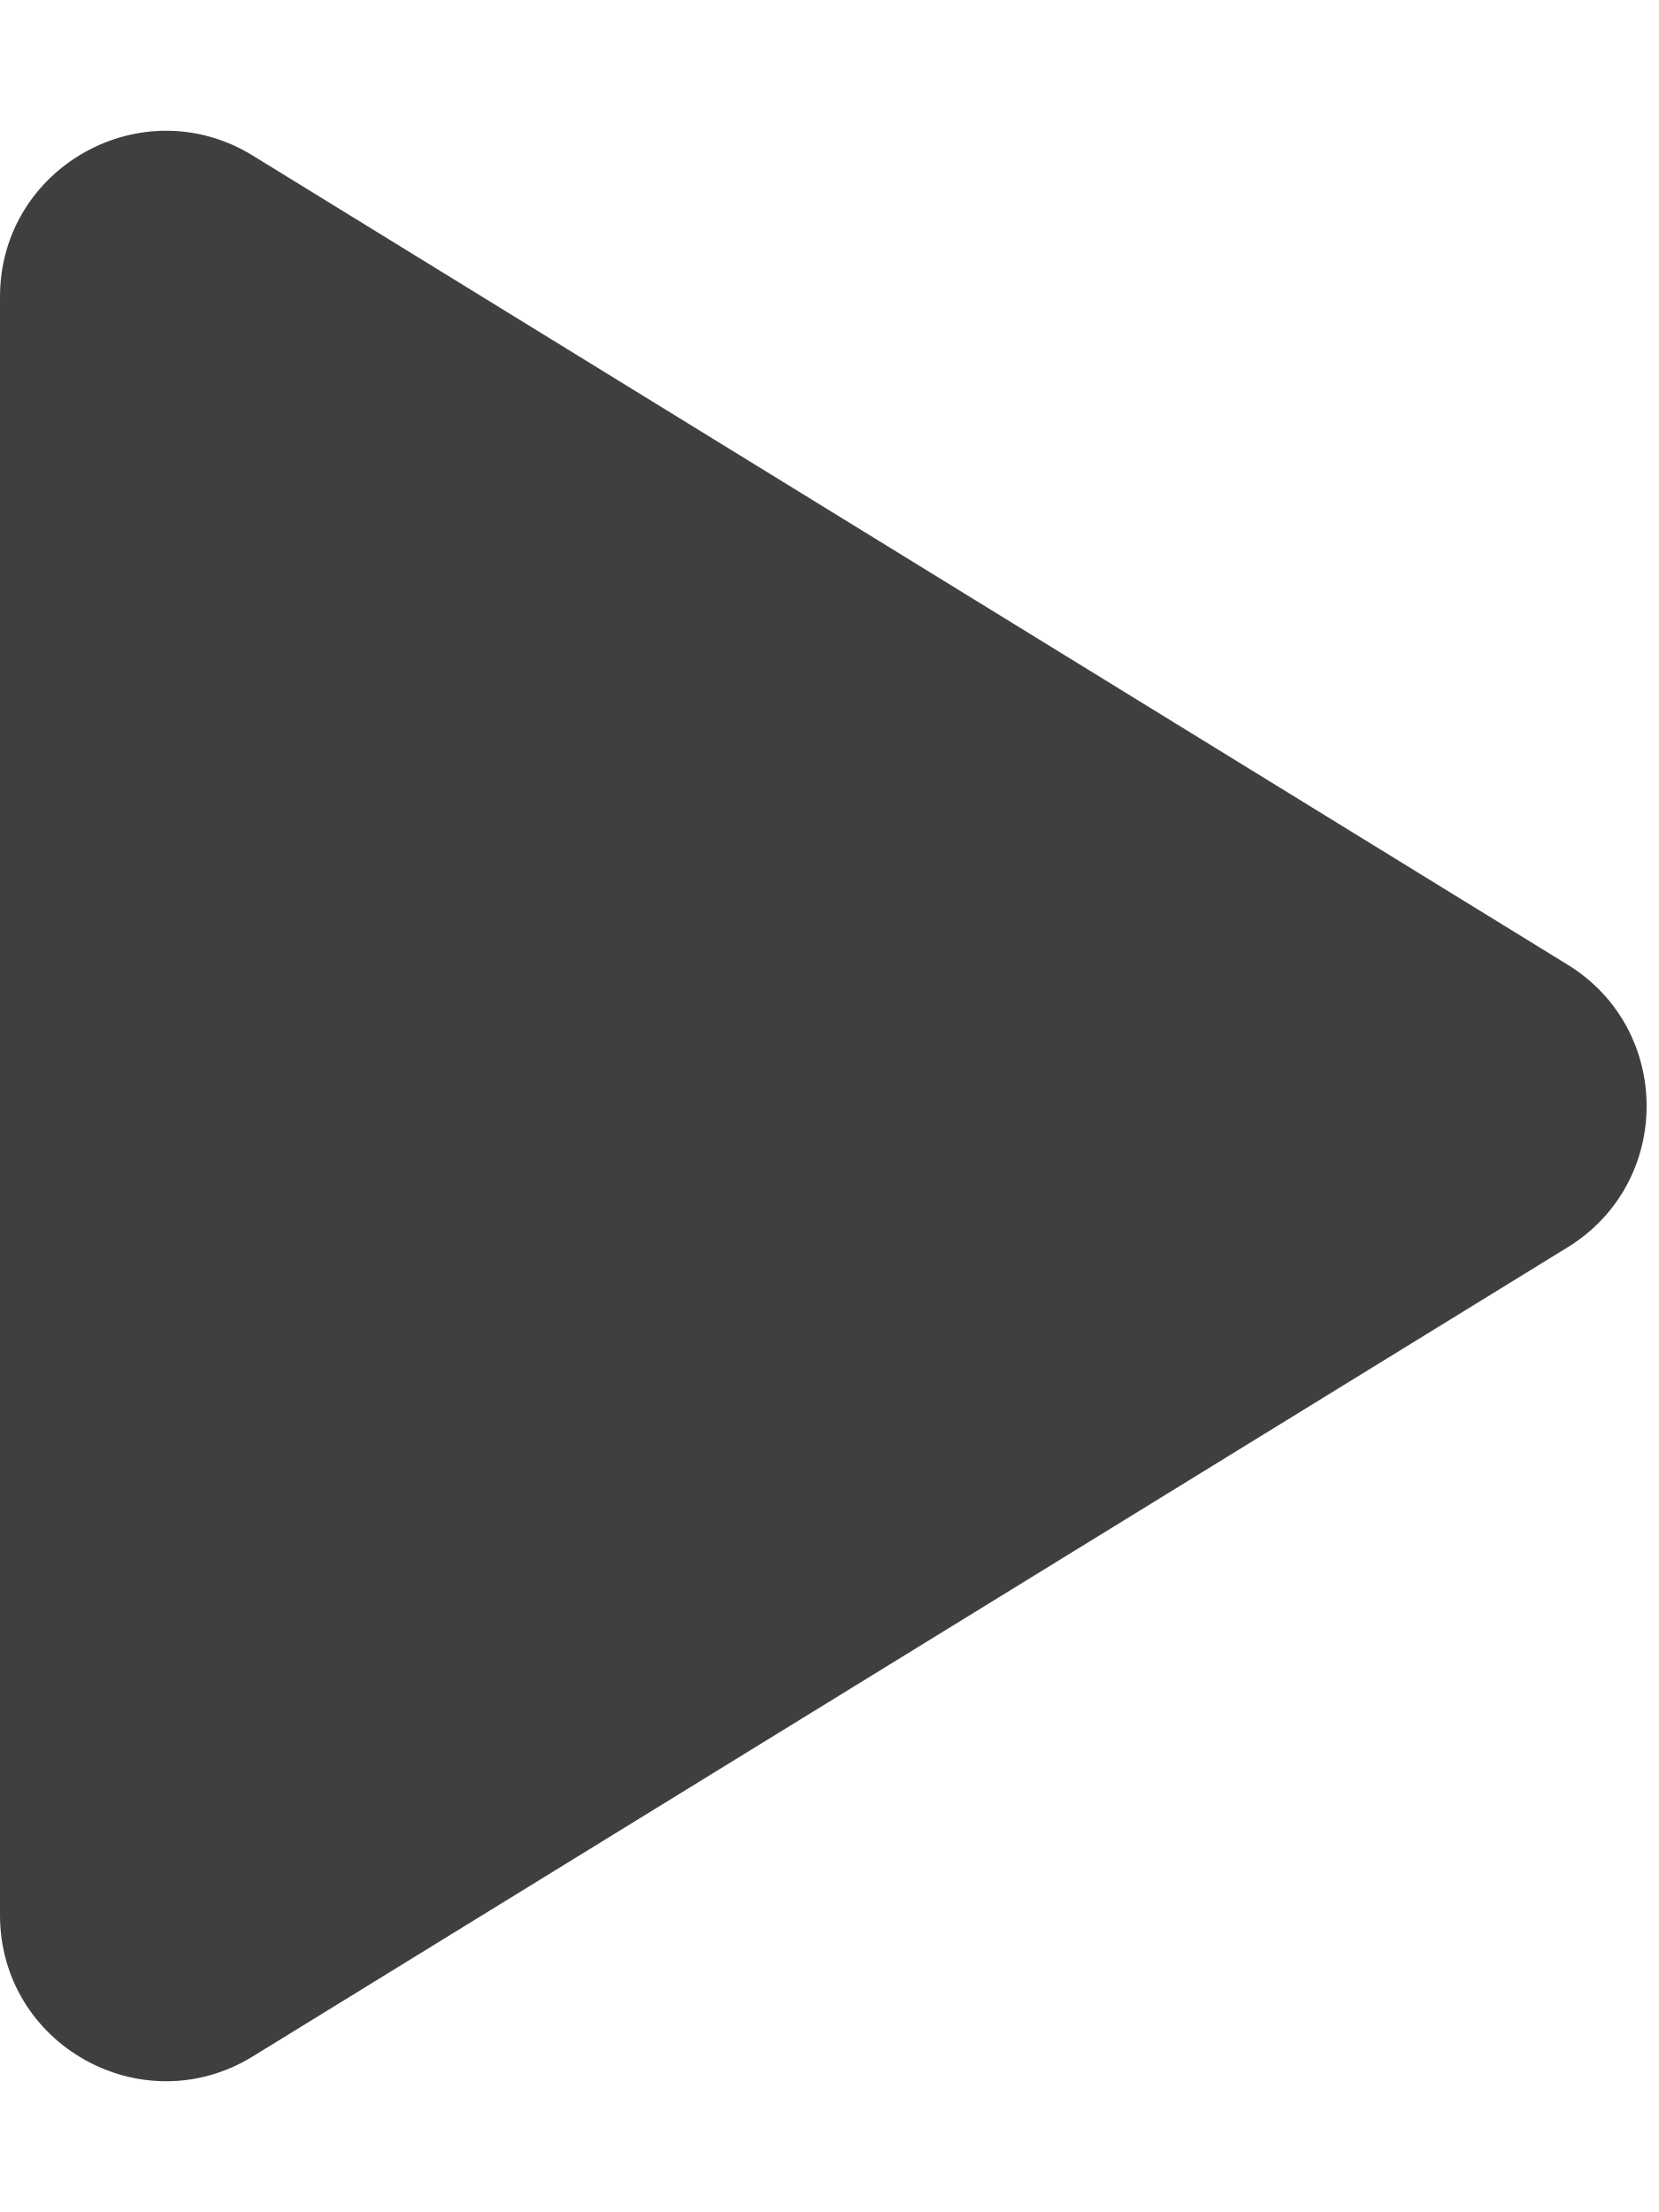
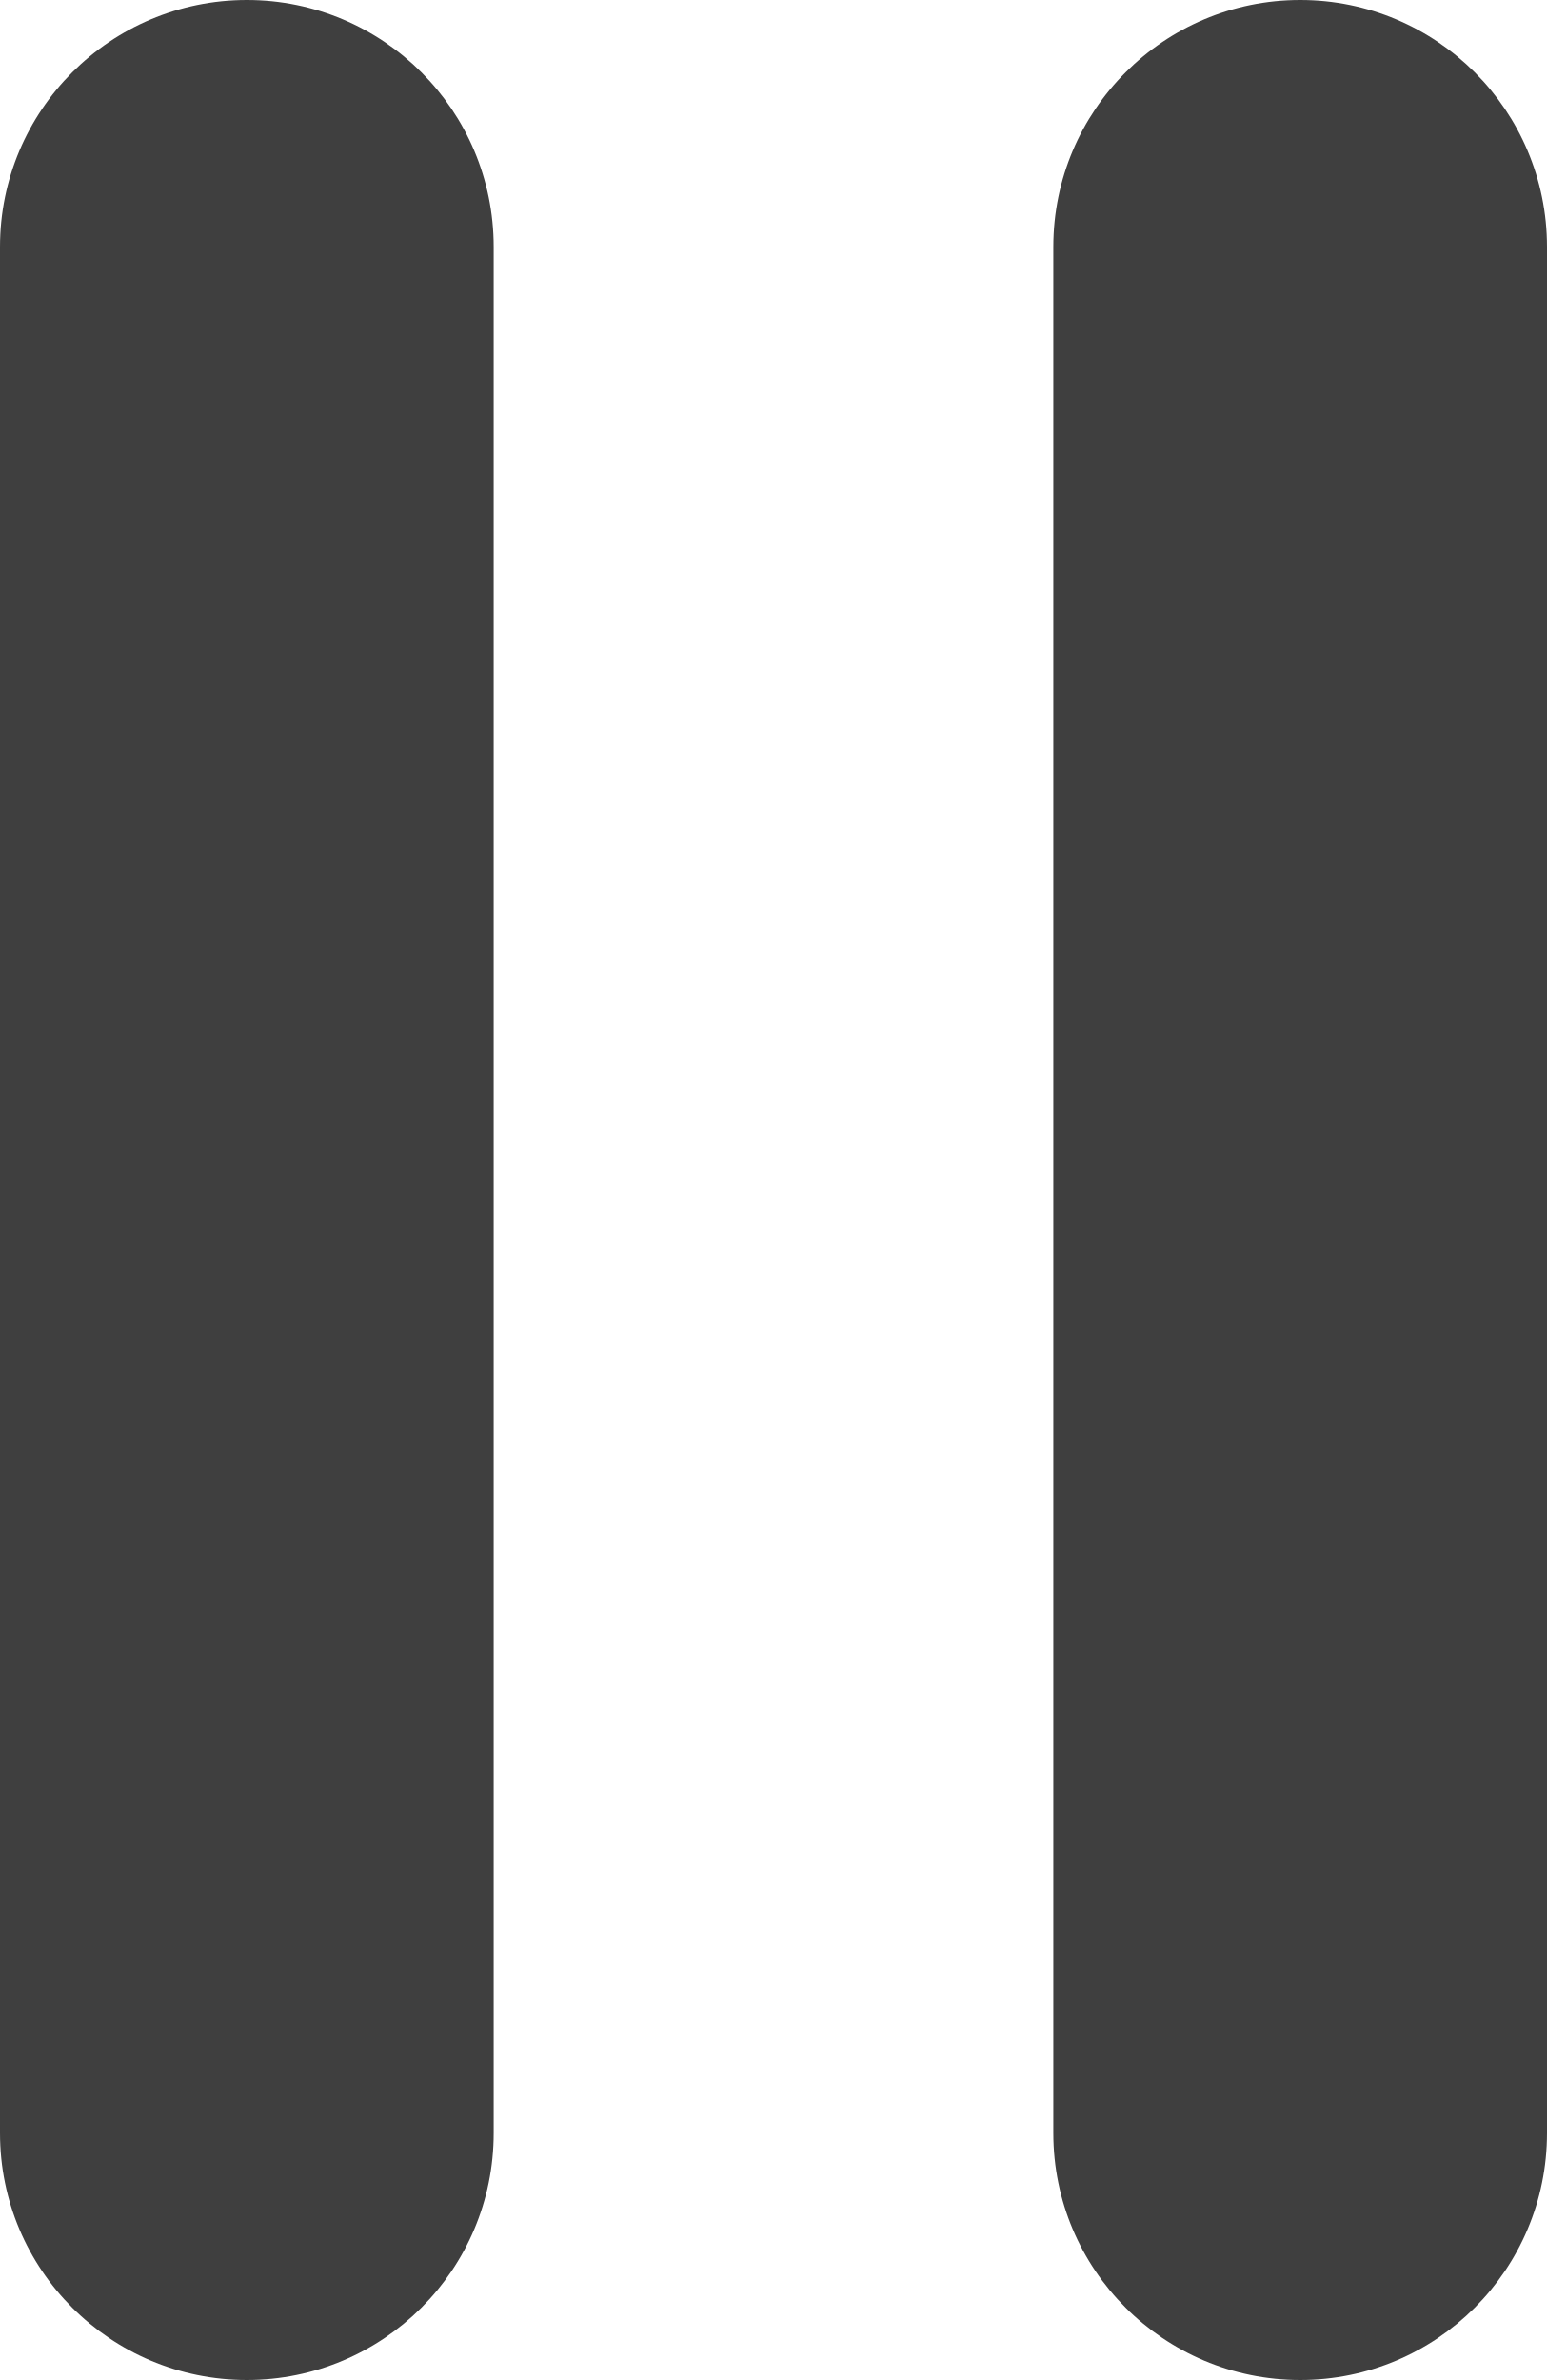
- <svg xmlns="http://www.w3.org/2000/svg" width="30" height="40" viewBox="0 0 30 36" fill="none">
-   <path d="M28.348 20.555C30.252 19.384 30.252 16.616 28.348 15.445L4.572 0.814C2.573 -0.416 0 1.022 0 3.369V32.631C0 34.978 2.573 36.416 4.572 35.186L28.348 20.555Z" fill="#3F3F3F" />
+ <svg xmlns="http://www.w3.org/2000/svg" width="26" height="40" viewBox="0 0 26 40" fill="none">
+   <path d="M8.297 35.851V4.149C8.297 1.857 6.44 0 4.149 0C1.857 0 0 1.857 0 4.149V35.851C0 38.143 1.857 40 4.149 40C6.44 40 8.297 38.143 8.297 35.851Z" fill="#3F3F3F" />
+   <path d="M26 35.851V4.149C26 1.857 24.143 0 21.852 0C19.561 0 17.703 1.857 17.703 4.149V35.851C17.703 38.143 19.561 40 21.852 40C24.143 40 26 38.143 26 35.851Z" fill="#3F3F3F" />
</svg>
